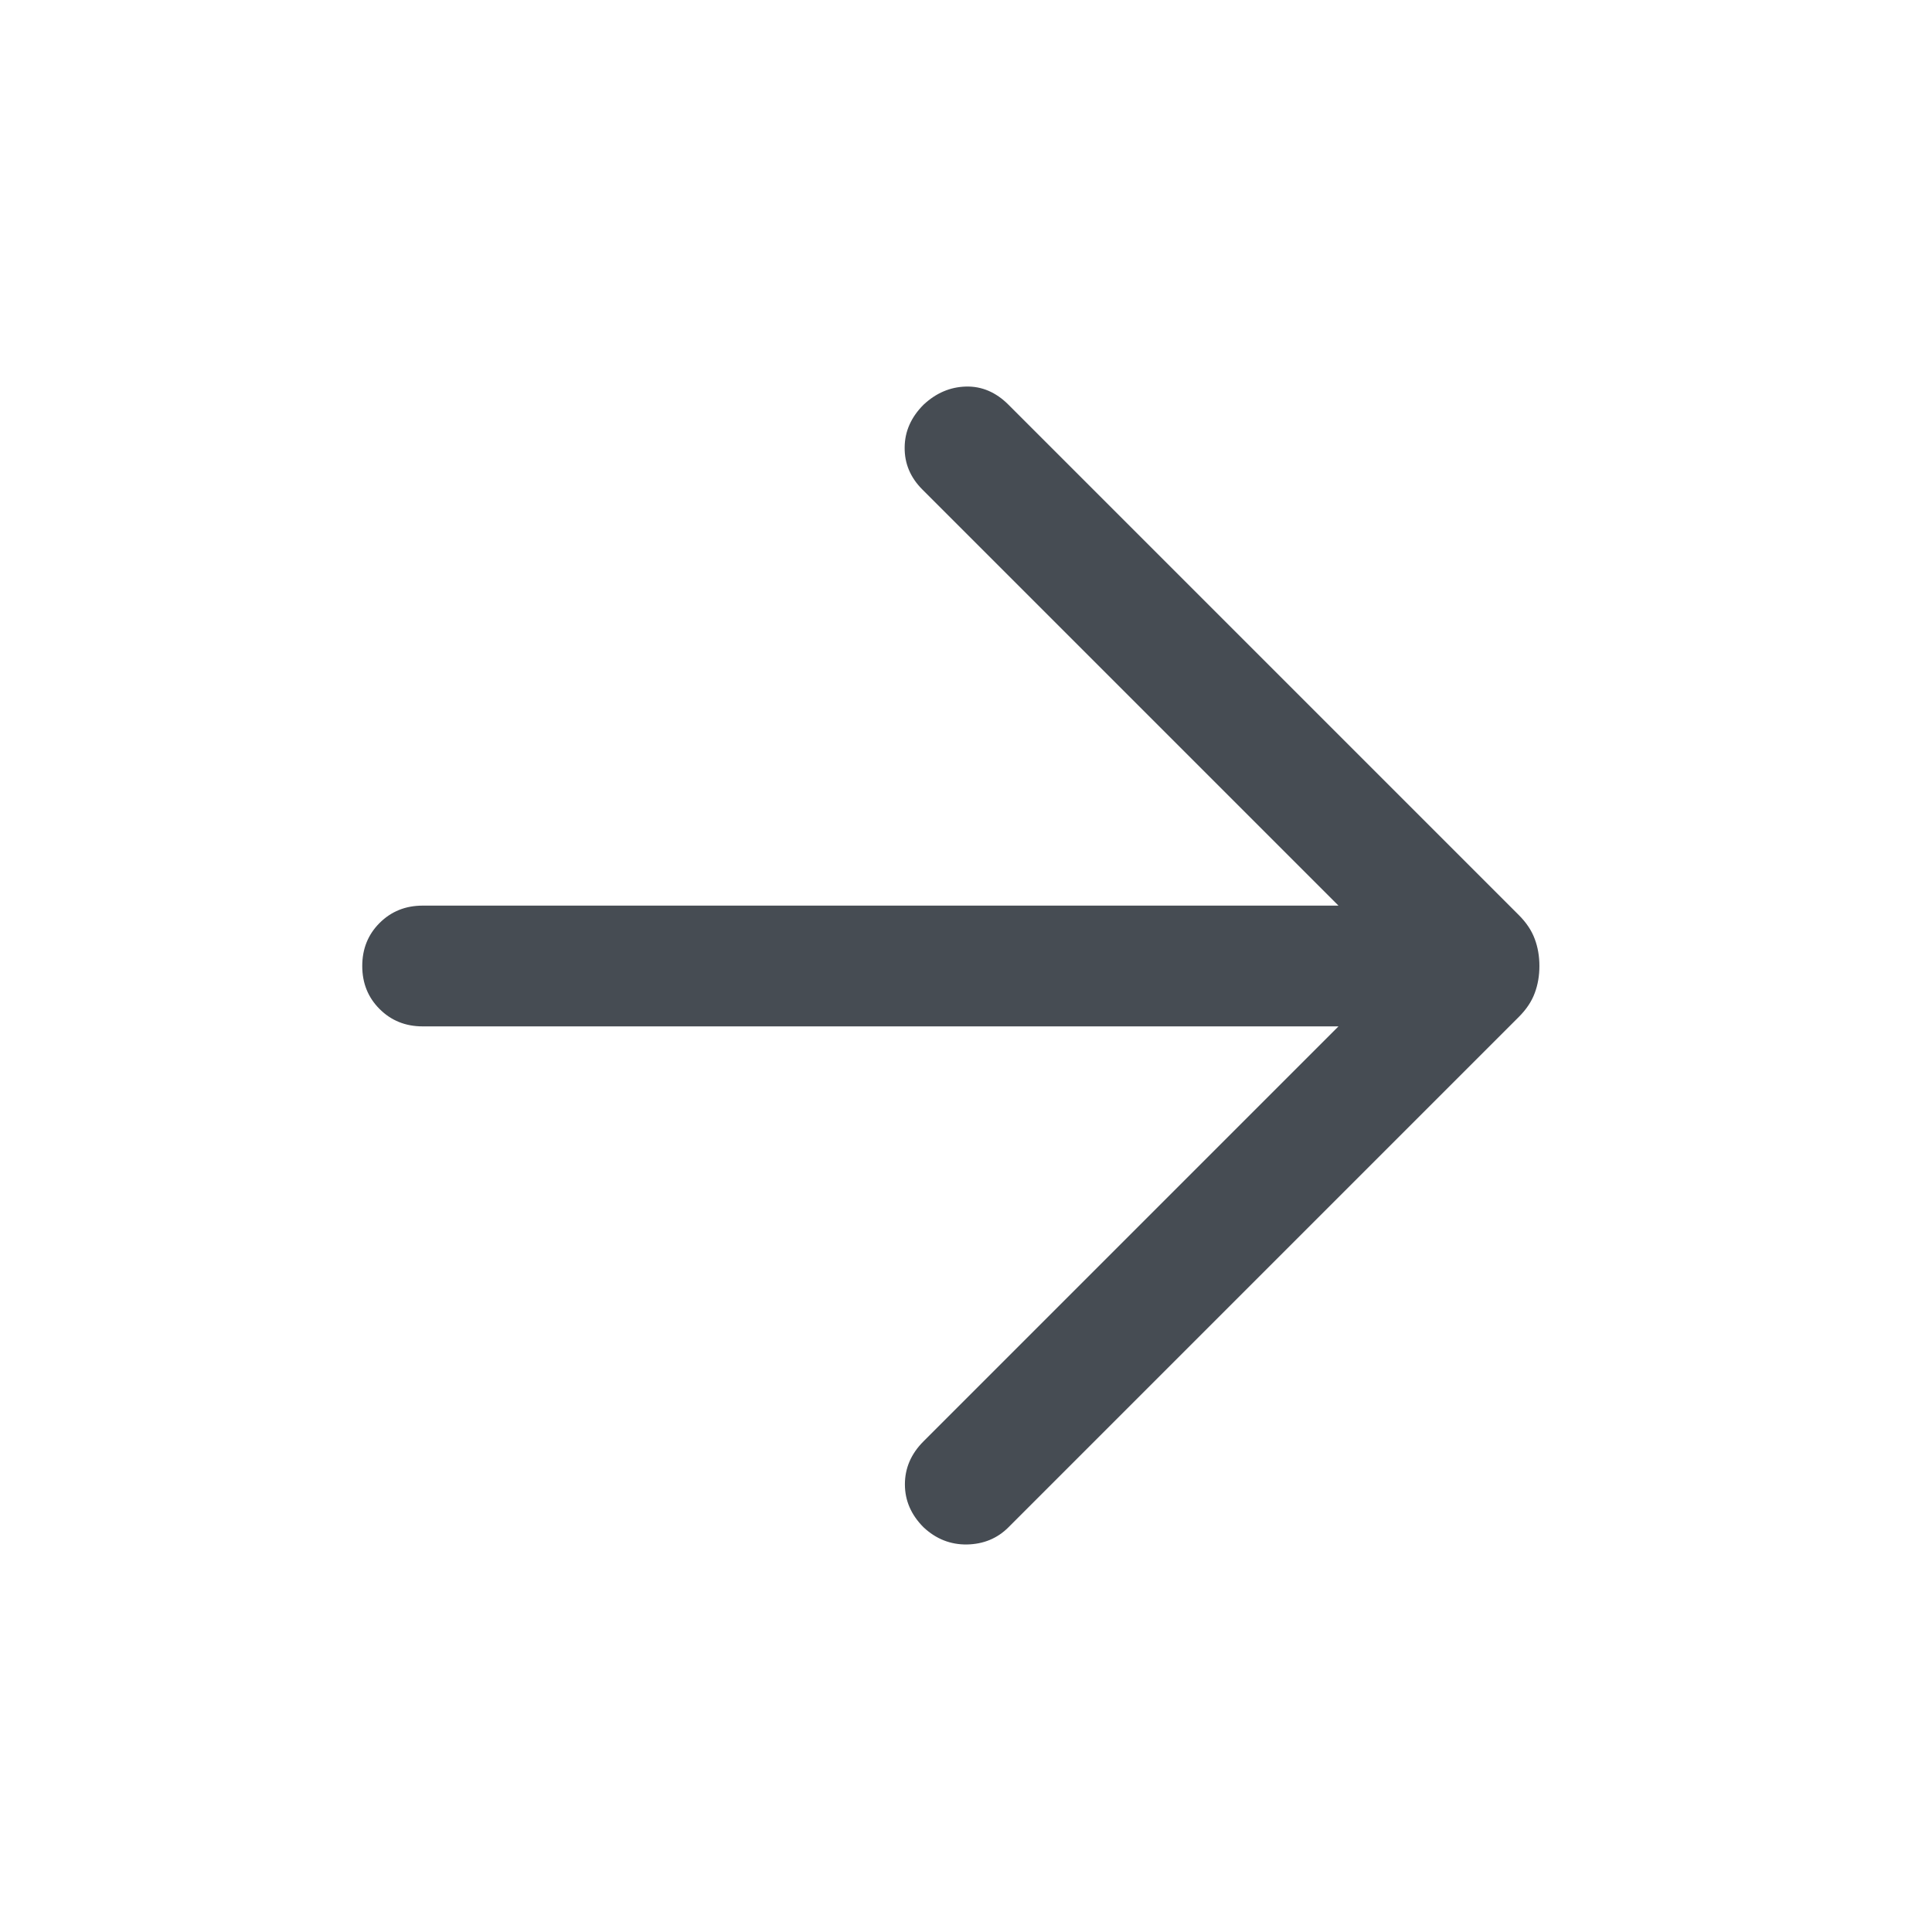
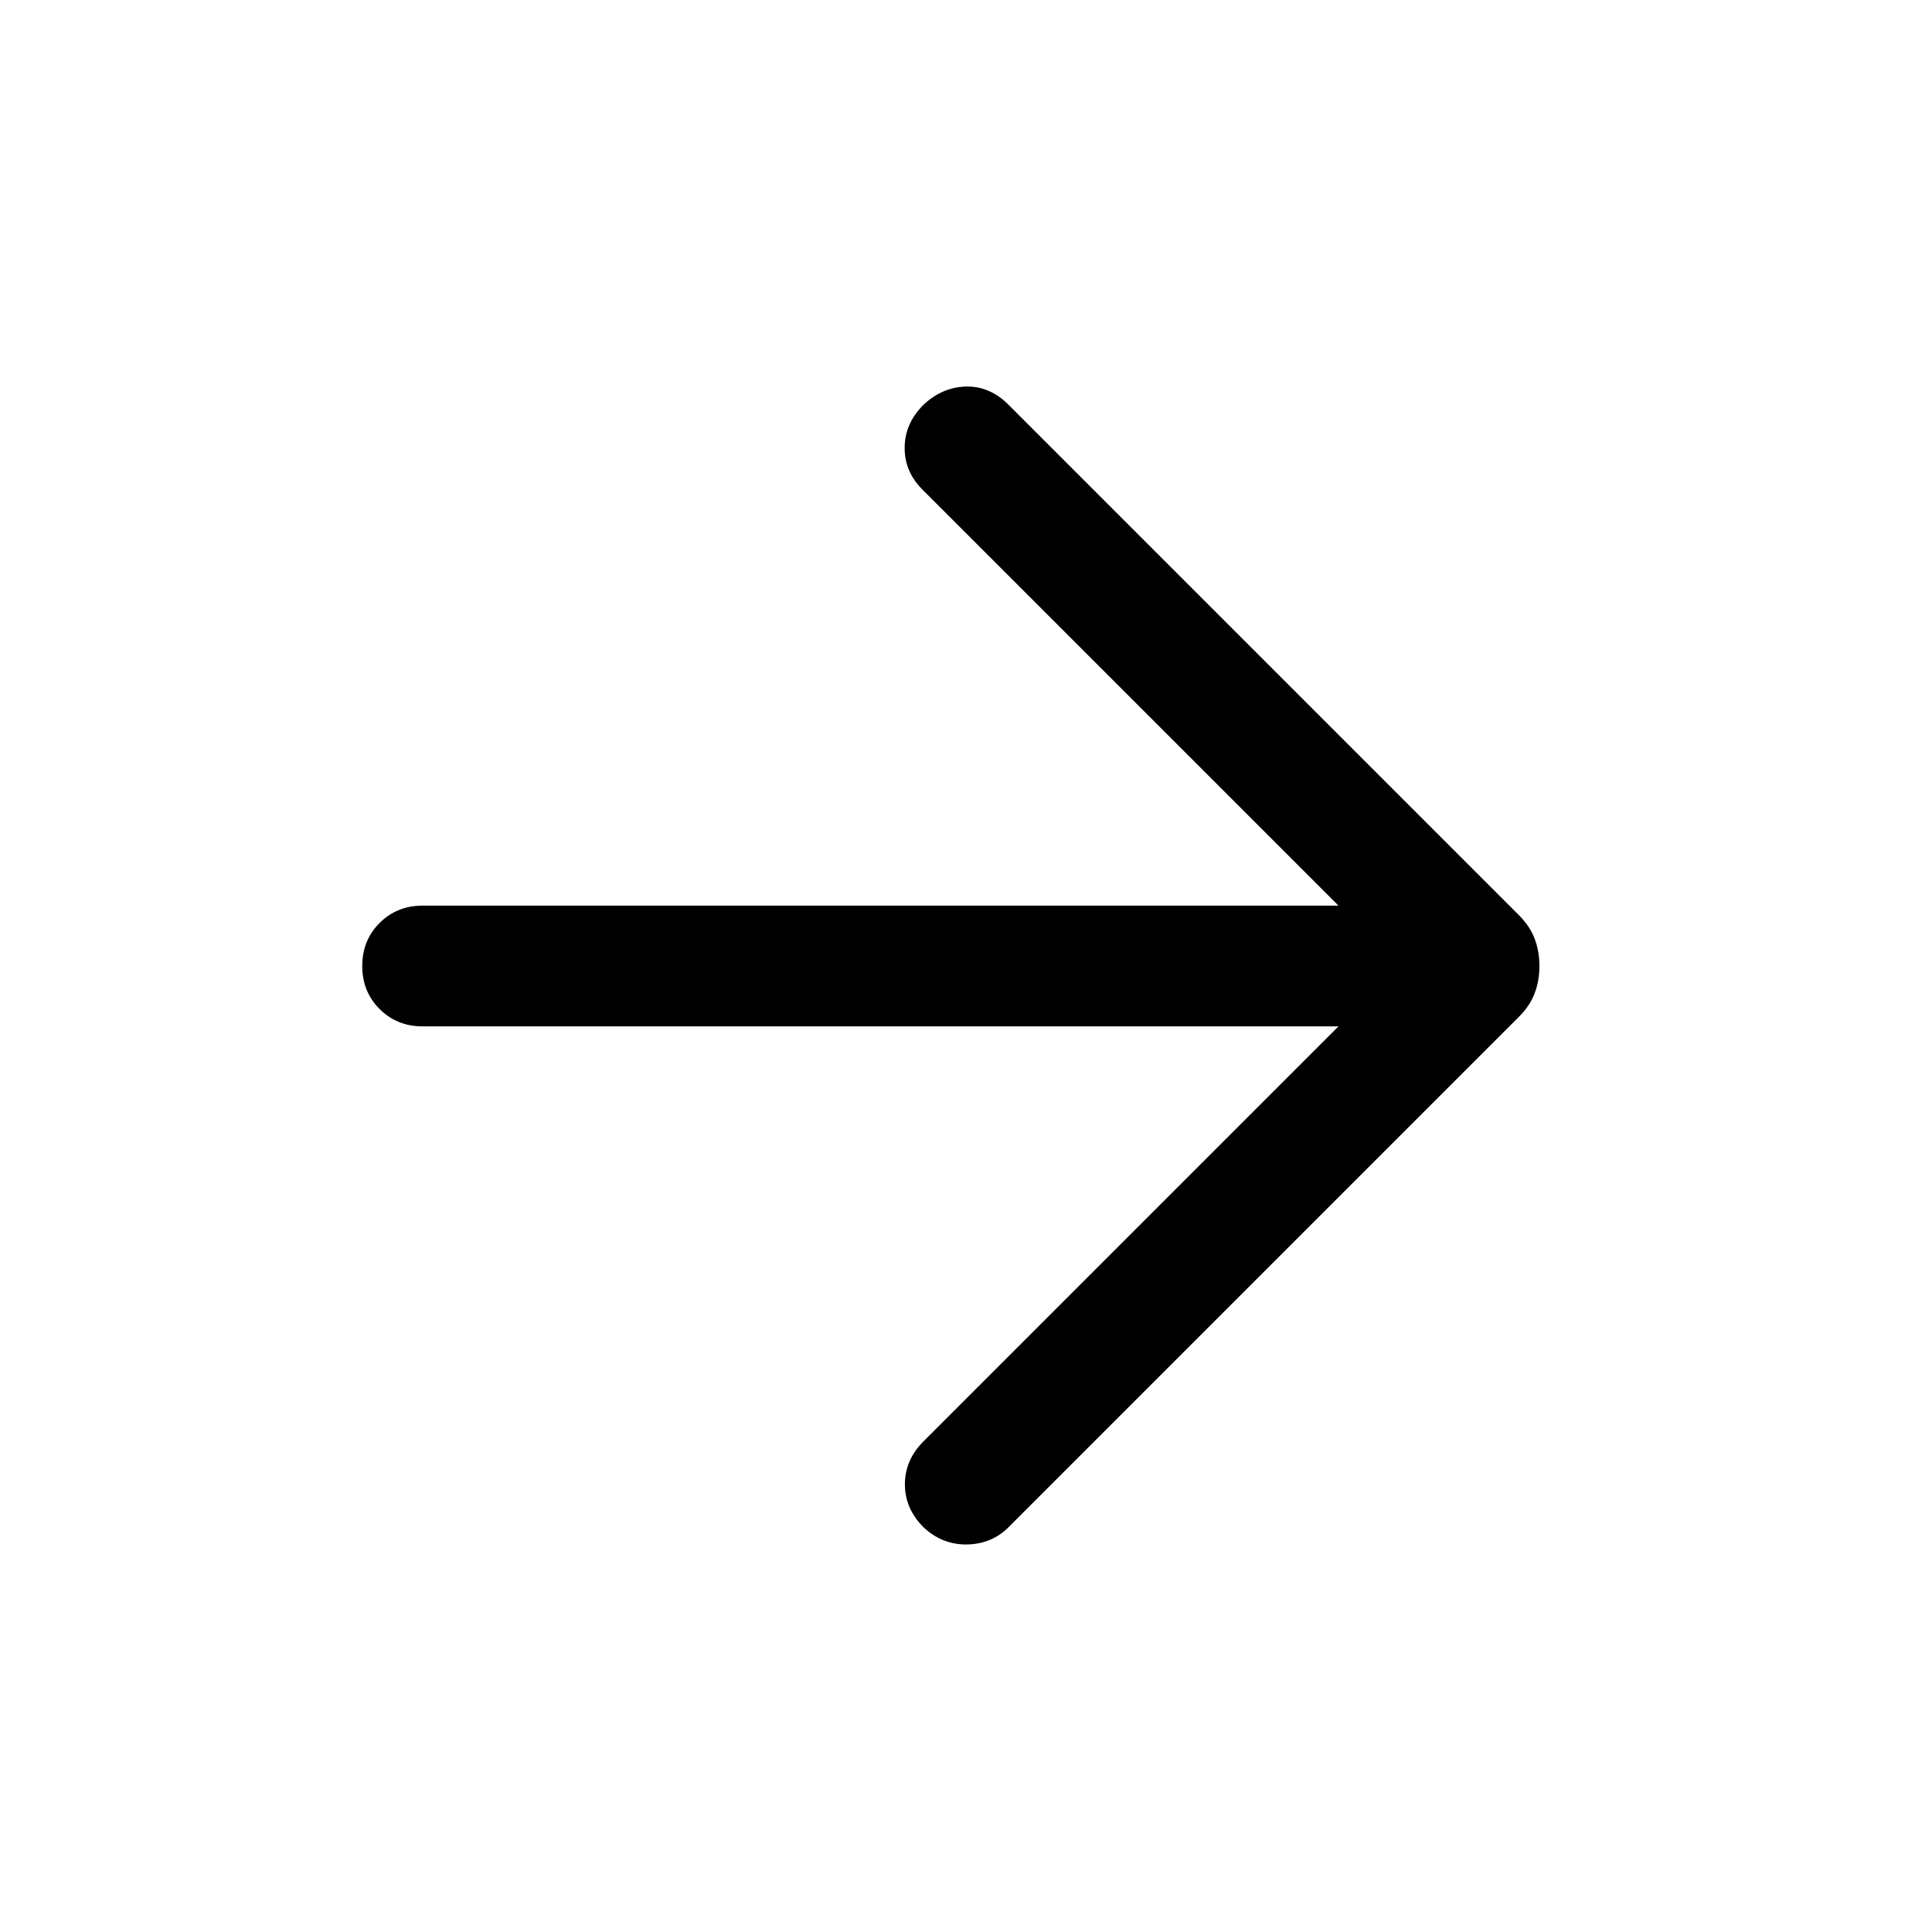
- <svg xmlns="http://www.w3.org/2000/svg" width="24" height="24" viewBox="0 0 24 24" fill="none">
+ <svg xmlns="http://www.w3.org/2000/svg" viewBox="0 0 24 24" fill="none">
  <mask id="mask0_1551_8627" style="mask-type:alpha" maskUnits="userSpaceOnUse" x="0" y="0" width="24" height="24">
    <rect width="24" height="24" fill="#D9D9D9" />
  </mask>
  <g mask="url(#mask0_1551_8627)">
-     <path d="M16.627 12.75H5.25C5.037 12.75 4.859 12.678 4.715 12.534C4.572 12.391 4.5 12.213 4.5 12C4.5 11.787 4.572 11.609 4.715 11.466C4.859 11.322 5.037 11.25 5.25 11.25H16.627L11.458 6.081C11.309 5.932 11.236 5.758 11.238 5.559C11.239 5.359 11.318 5.182 11.473 5.027C11.628 4.882 11.804 4.807 12 4.802C12.196 4.797 12.372 4.872 12.527 5.027L18.867 11.367C18.961 11.461 19.027 11.56 19.065 11.664C19.104 11.767 19.123 11.88 19.123 12C19.123 12.12 19.104 12.233 19.065 12.336C19.027 12.44 18.961 12.539 18.867 12.633L12.527 18.973C12.389 19.111 12.217 19.182 12.012 19.186C11.808 19.189 11.628 19.118 11.473 18.973C11.318 18.818 11.241 18.64 11.241 18.439C11.241 18.237 11.318 18.059 11.473 17.904L16.627 12.75Z" fill="#464C53" />
+     <path d="M16.627 12.75H5.25C5.037 12.75 4.859 12.678 4.715 12.534C4.572 12.391 4.5 12.213 4.5 12C4.5 11.787 4.572 11.609 4.715 11.466C4.859 11.322 5.037 11.25 5.25 11.25H16.627L11.458 6.081C11.309 5.932 11.236 5.758 11.238 5.559C11.239 5.359 11.318 5.182 11.473 5.027C11.628 4.882 11.804 4.807 12 4.802C12.196 4.797 12.372 4.872 12.527 5.027L18.867 11.367C18.961 11.461 19.027 11.56 19.065 11.664C19.104 11.767 19.123 11.88 19.123 12C19.123 12.12 19.104 12.233 19.065 12.336C19.027 12.44 18.961 12.539 18.867 12.633L12.527 18.973C12.389 19.111 12.217 19.182 12.012 19.186C11.808 19.189 11.628 19.118 11.473 18.973C11.318 18.818 11.241 18.64 11.241 18.439C11.241 18.237 11.318 18.059 11.473 17.904L16.627 12.75Z" fill="currentColor" />
  </g>
</svg>
